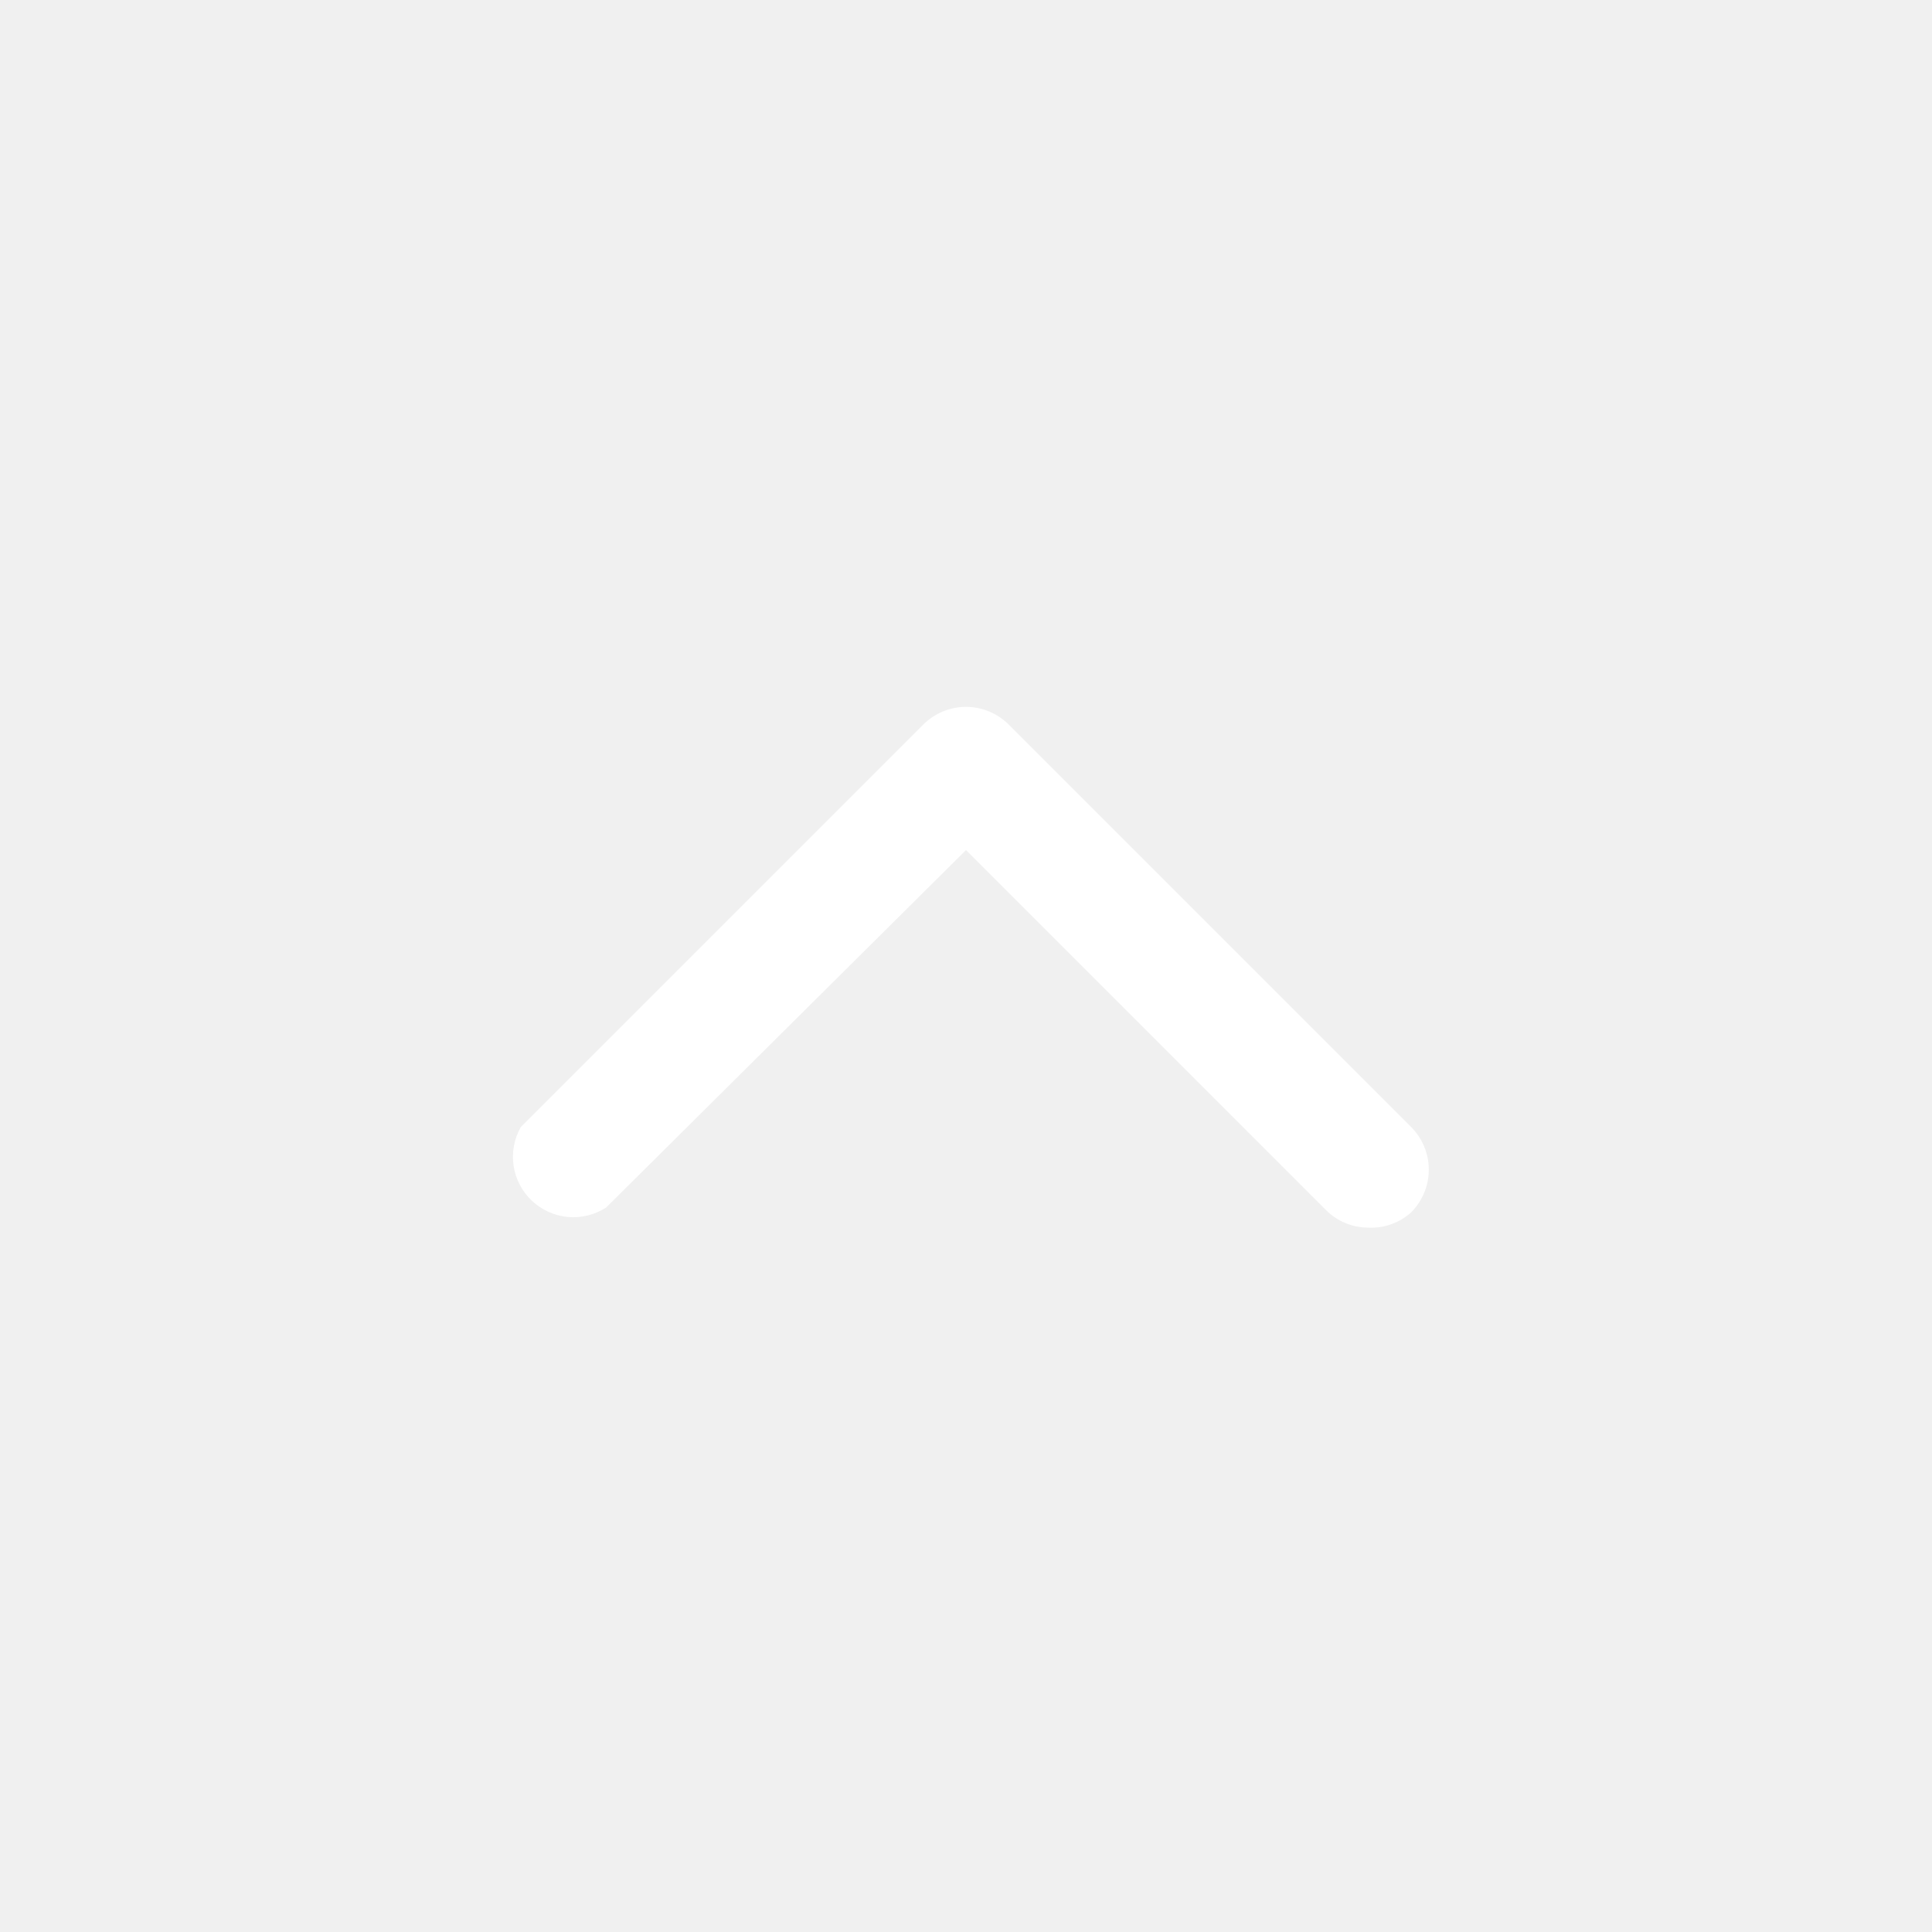
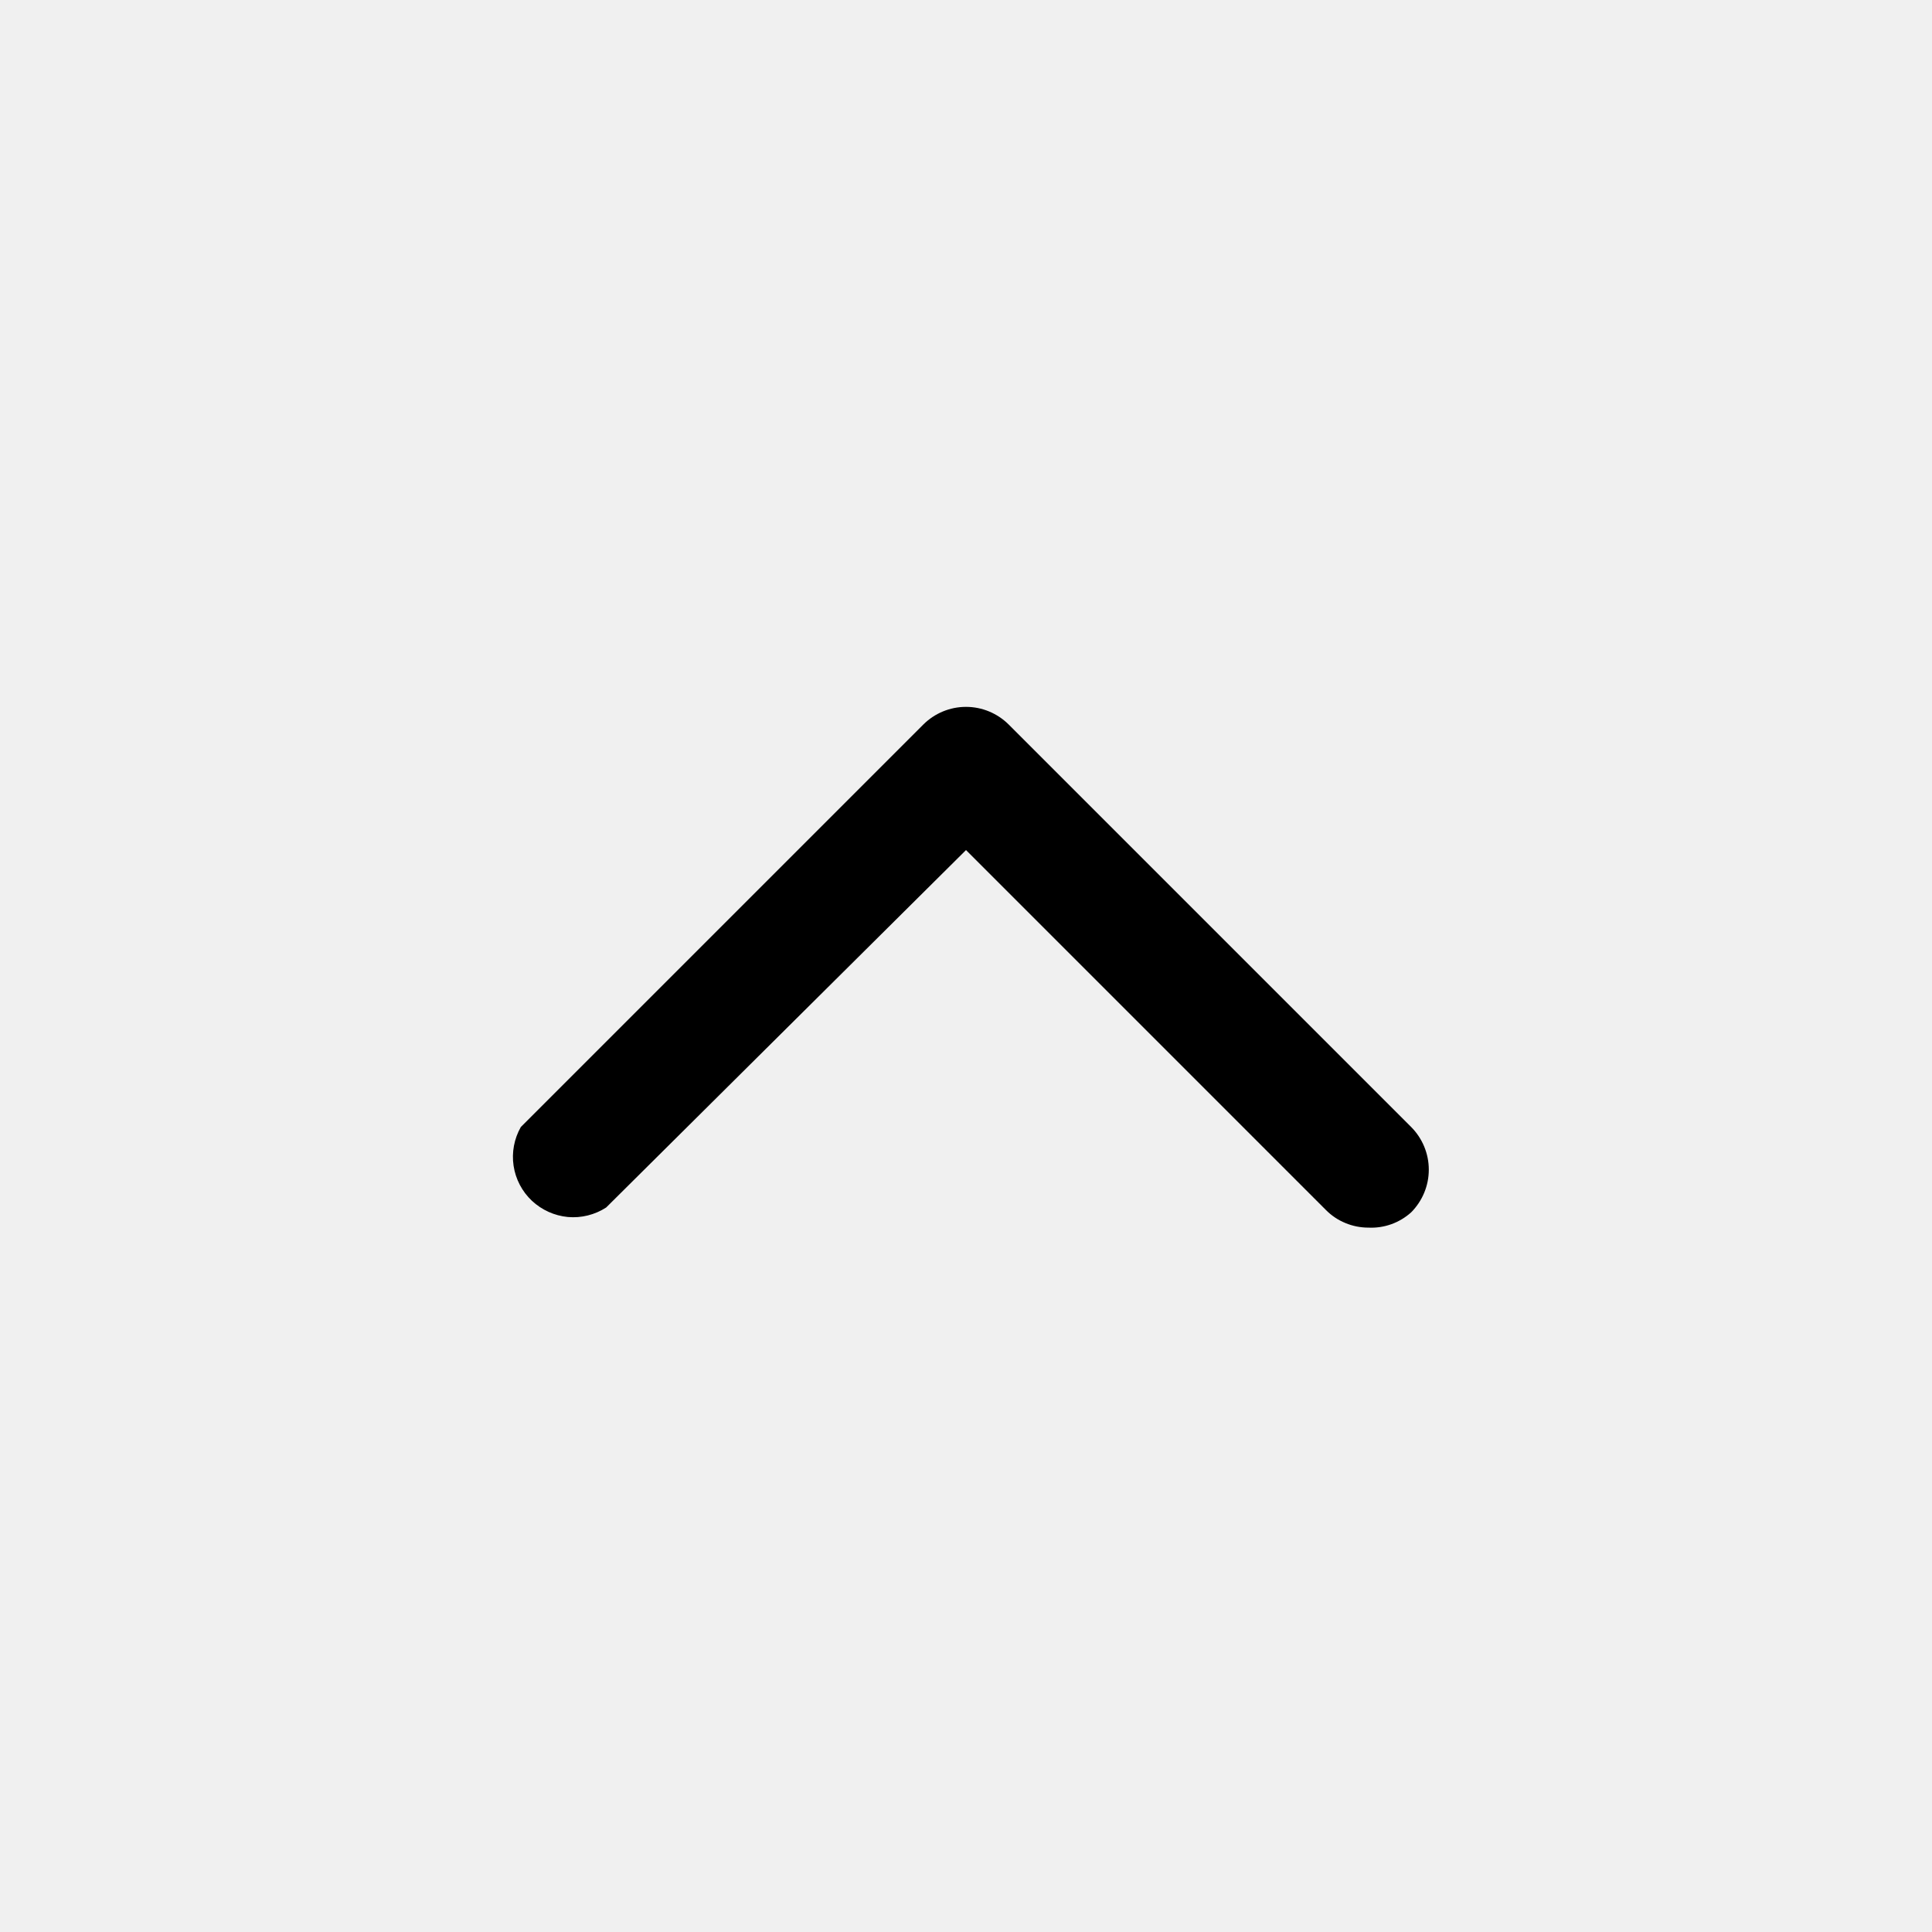
- <svg xmlns="http://www.w3.org/2000/svg" width="64px" height="64px" viewBox="0 0 24 24" fill="none">
-   <g id="SVGRepo_bgCarrier" stroke-width="0" />
-   <g id="SVGRepo_tracerCarrier" stroke-linecap="round" stroke-linejoin="round" />
-   <g id="SVGRepo_iconCarrier">
-     <path d="M17 15.25C16.901 15.25 16.804 15.231 16.713 15.193C16.622 15.156 16.539 15.1 16.47 15.03L12 10.56L7.53 15C7.389 15.091 7.221 15.133 7.054 15.118C6.887 15.102 6.73 15.031 6.607 14.916C6.485 14.801 6.405 14.648 6.38 14.482C6.355 14.316 6.387 14.146 6.47 14L11.47 9C11.611 8.86 11.801 8.781 12 8.781C12.199 8.781 12.389 8.86 12.53 9L17.53 14C17.67 14.141 17.749 14.331 17.749 14.53C17.749 14.729 17.67 14.919 17.53 15.06C17.385 15.191 17.195 15.259 17 15.25Z" fill="#fff" />
+ <svg xmlns="http://www.w3.org/2000/svg" width="24px" height="24px" viewBox="0 0 24 24" fill="#000">
+   <g id="arrow-up">
+     <path d="M17 15.25C16.901 15.25 16.804 15.231 16.713 15.193C16.622 15.156 16.539 15.1 16.47 15.03L12 10.56L7.53 15C7.389 15.091 7.221 15.133 7.054 15.118C6.887 15.102 6.73 15.031 6.607 14.916C6.485 14.801 6.405 14.648 6.38 14.482C6.355 14.316 6.387 14.146 6.47 14L11.47 9C11.611 8.86 11.801 8.781 12 8.781C12.199 8.781 12.389 8.86 12.53 9L17.53 14C17.67 14.141 17.749 14.331 17.749 14.53C17.749 14.729 17.67 14.919 17.53 15.06C17.385 15.191 17.195 15.259 17 15.25Z" />
  </g>
</svg>
